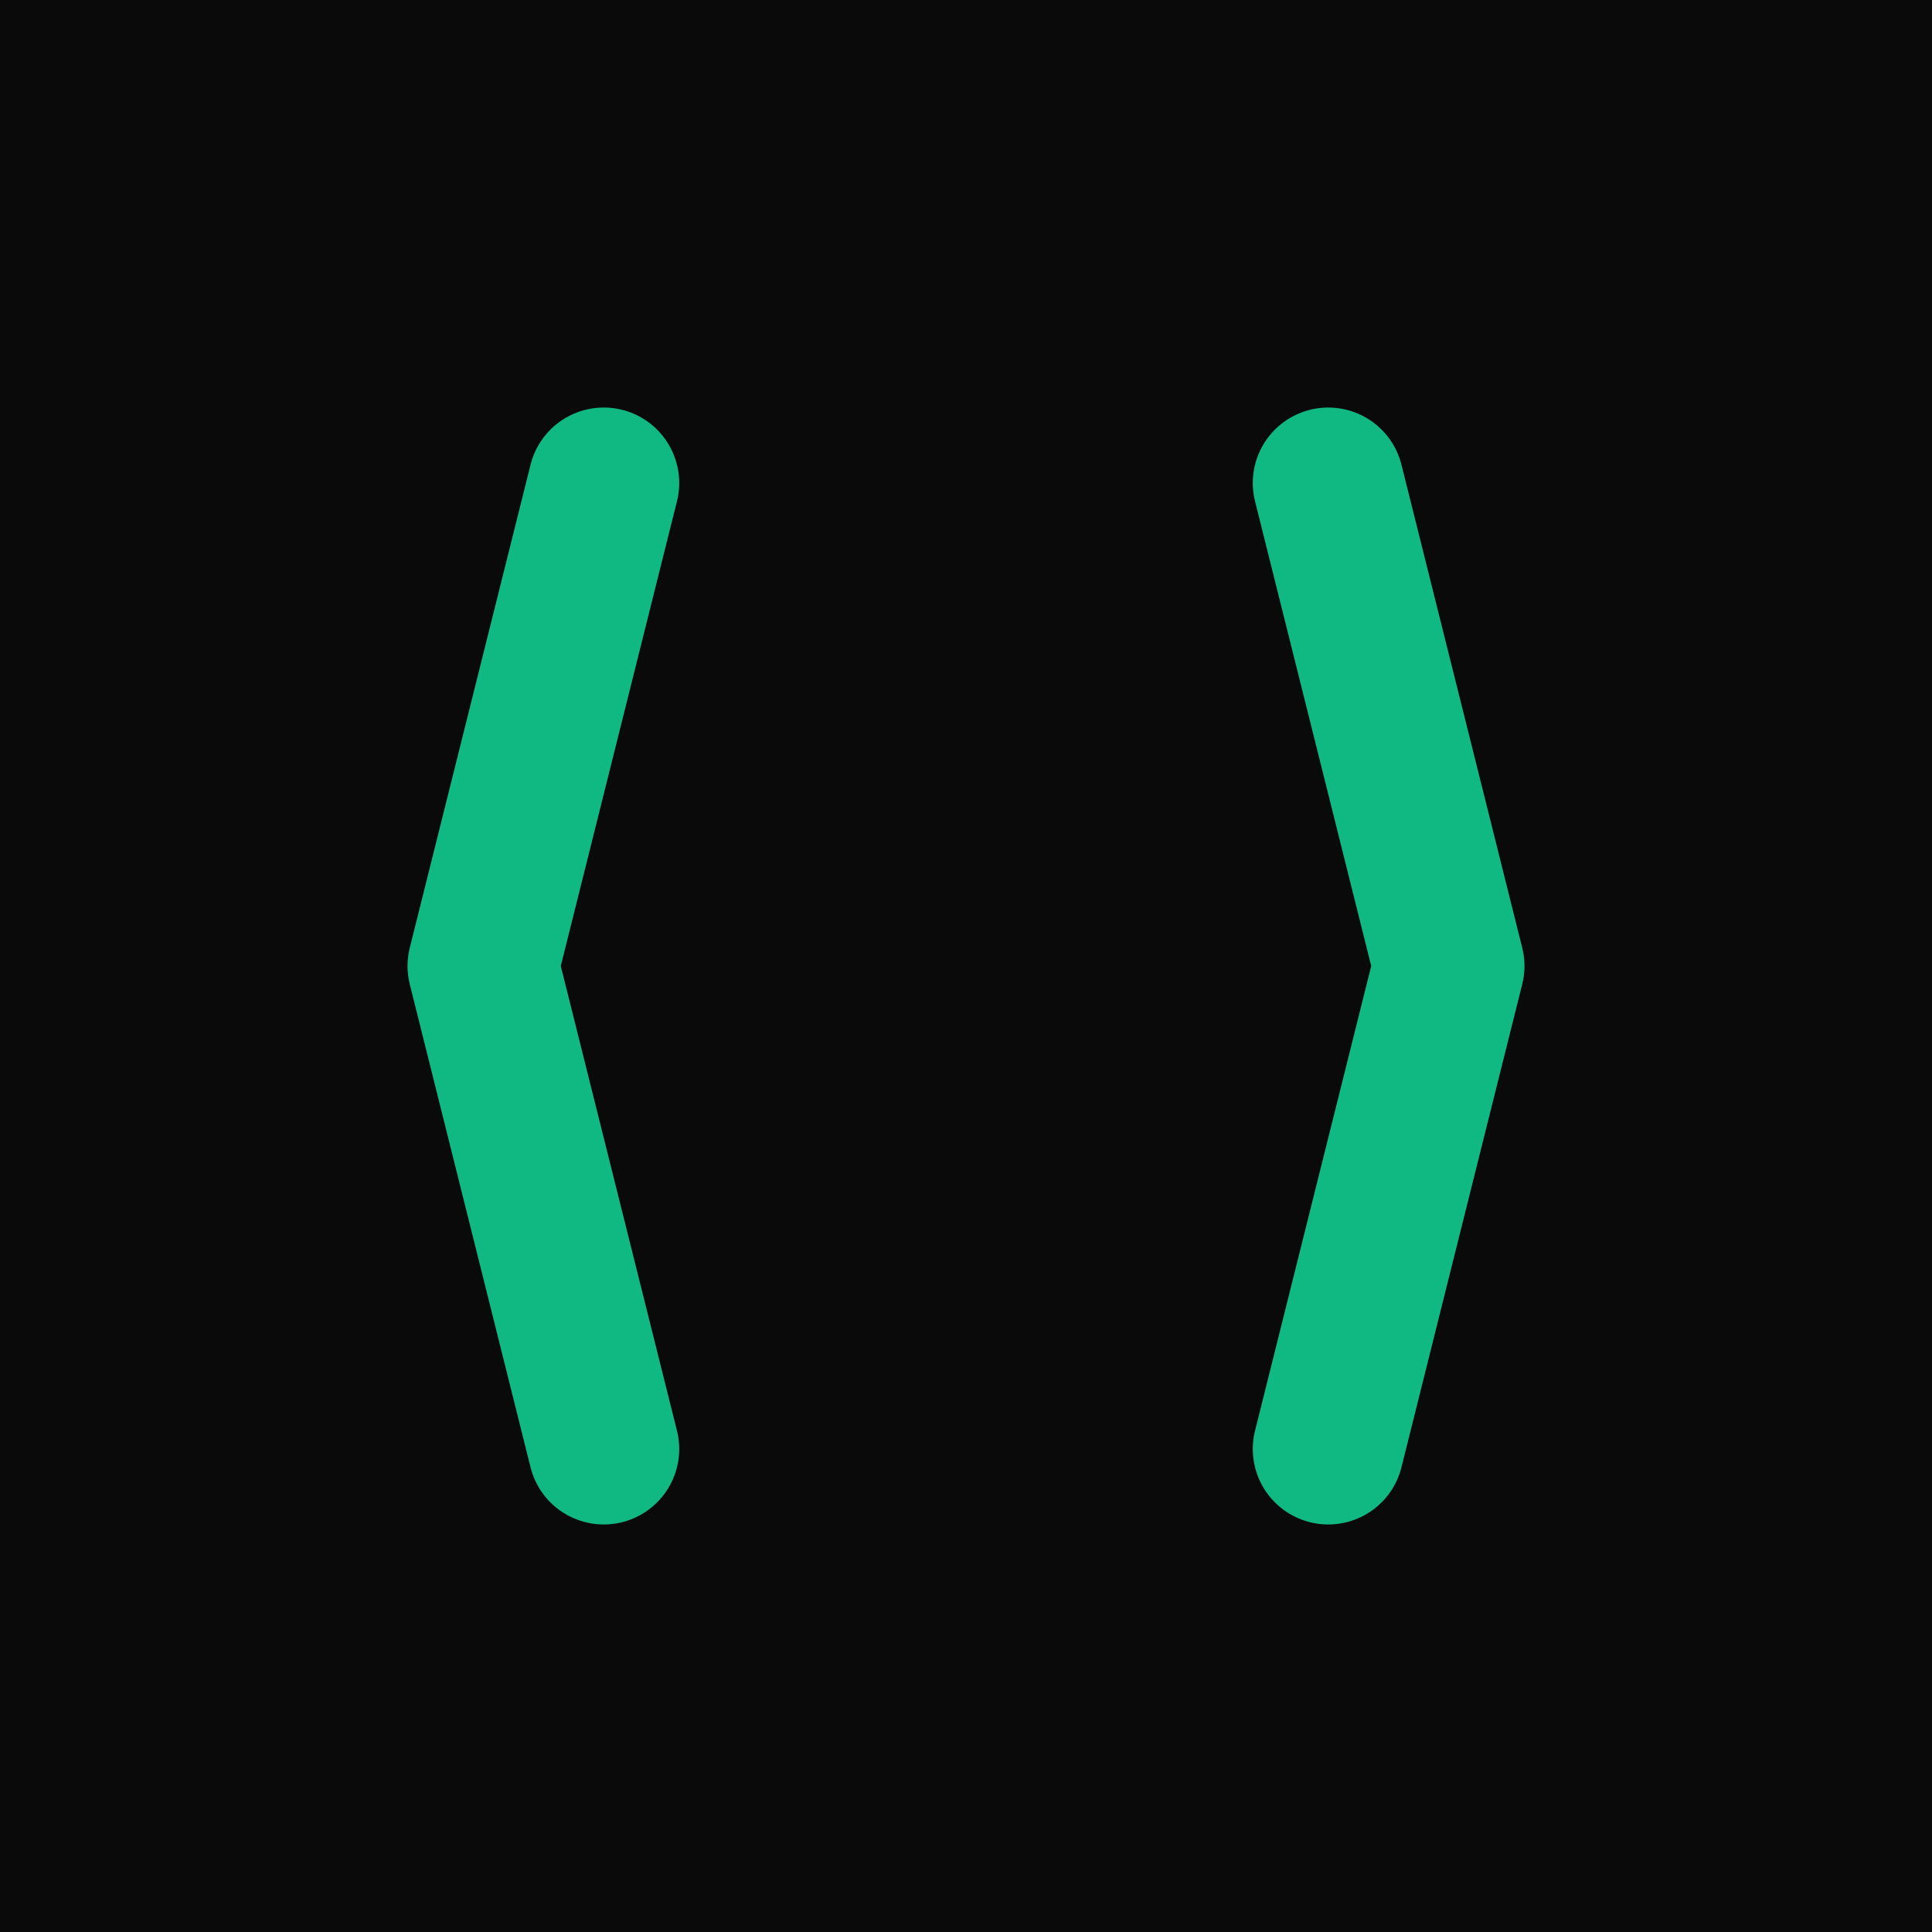
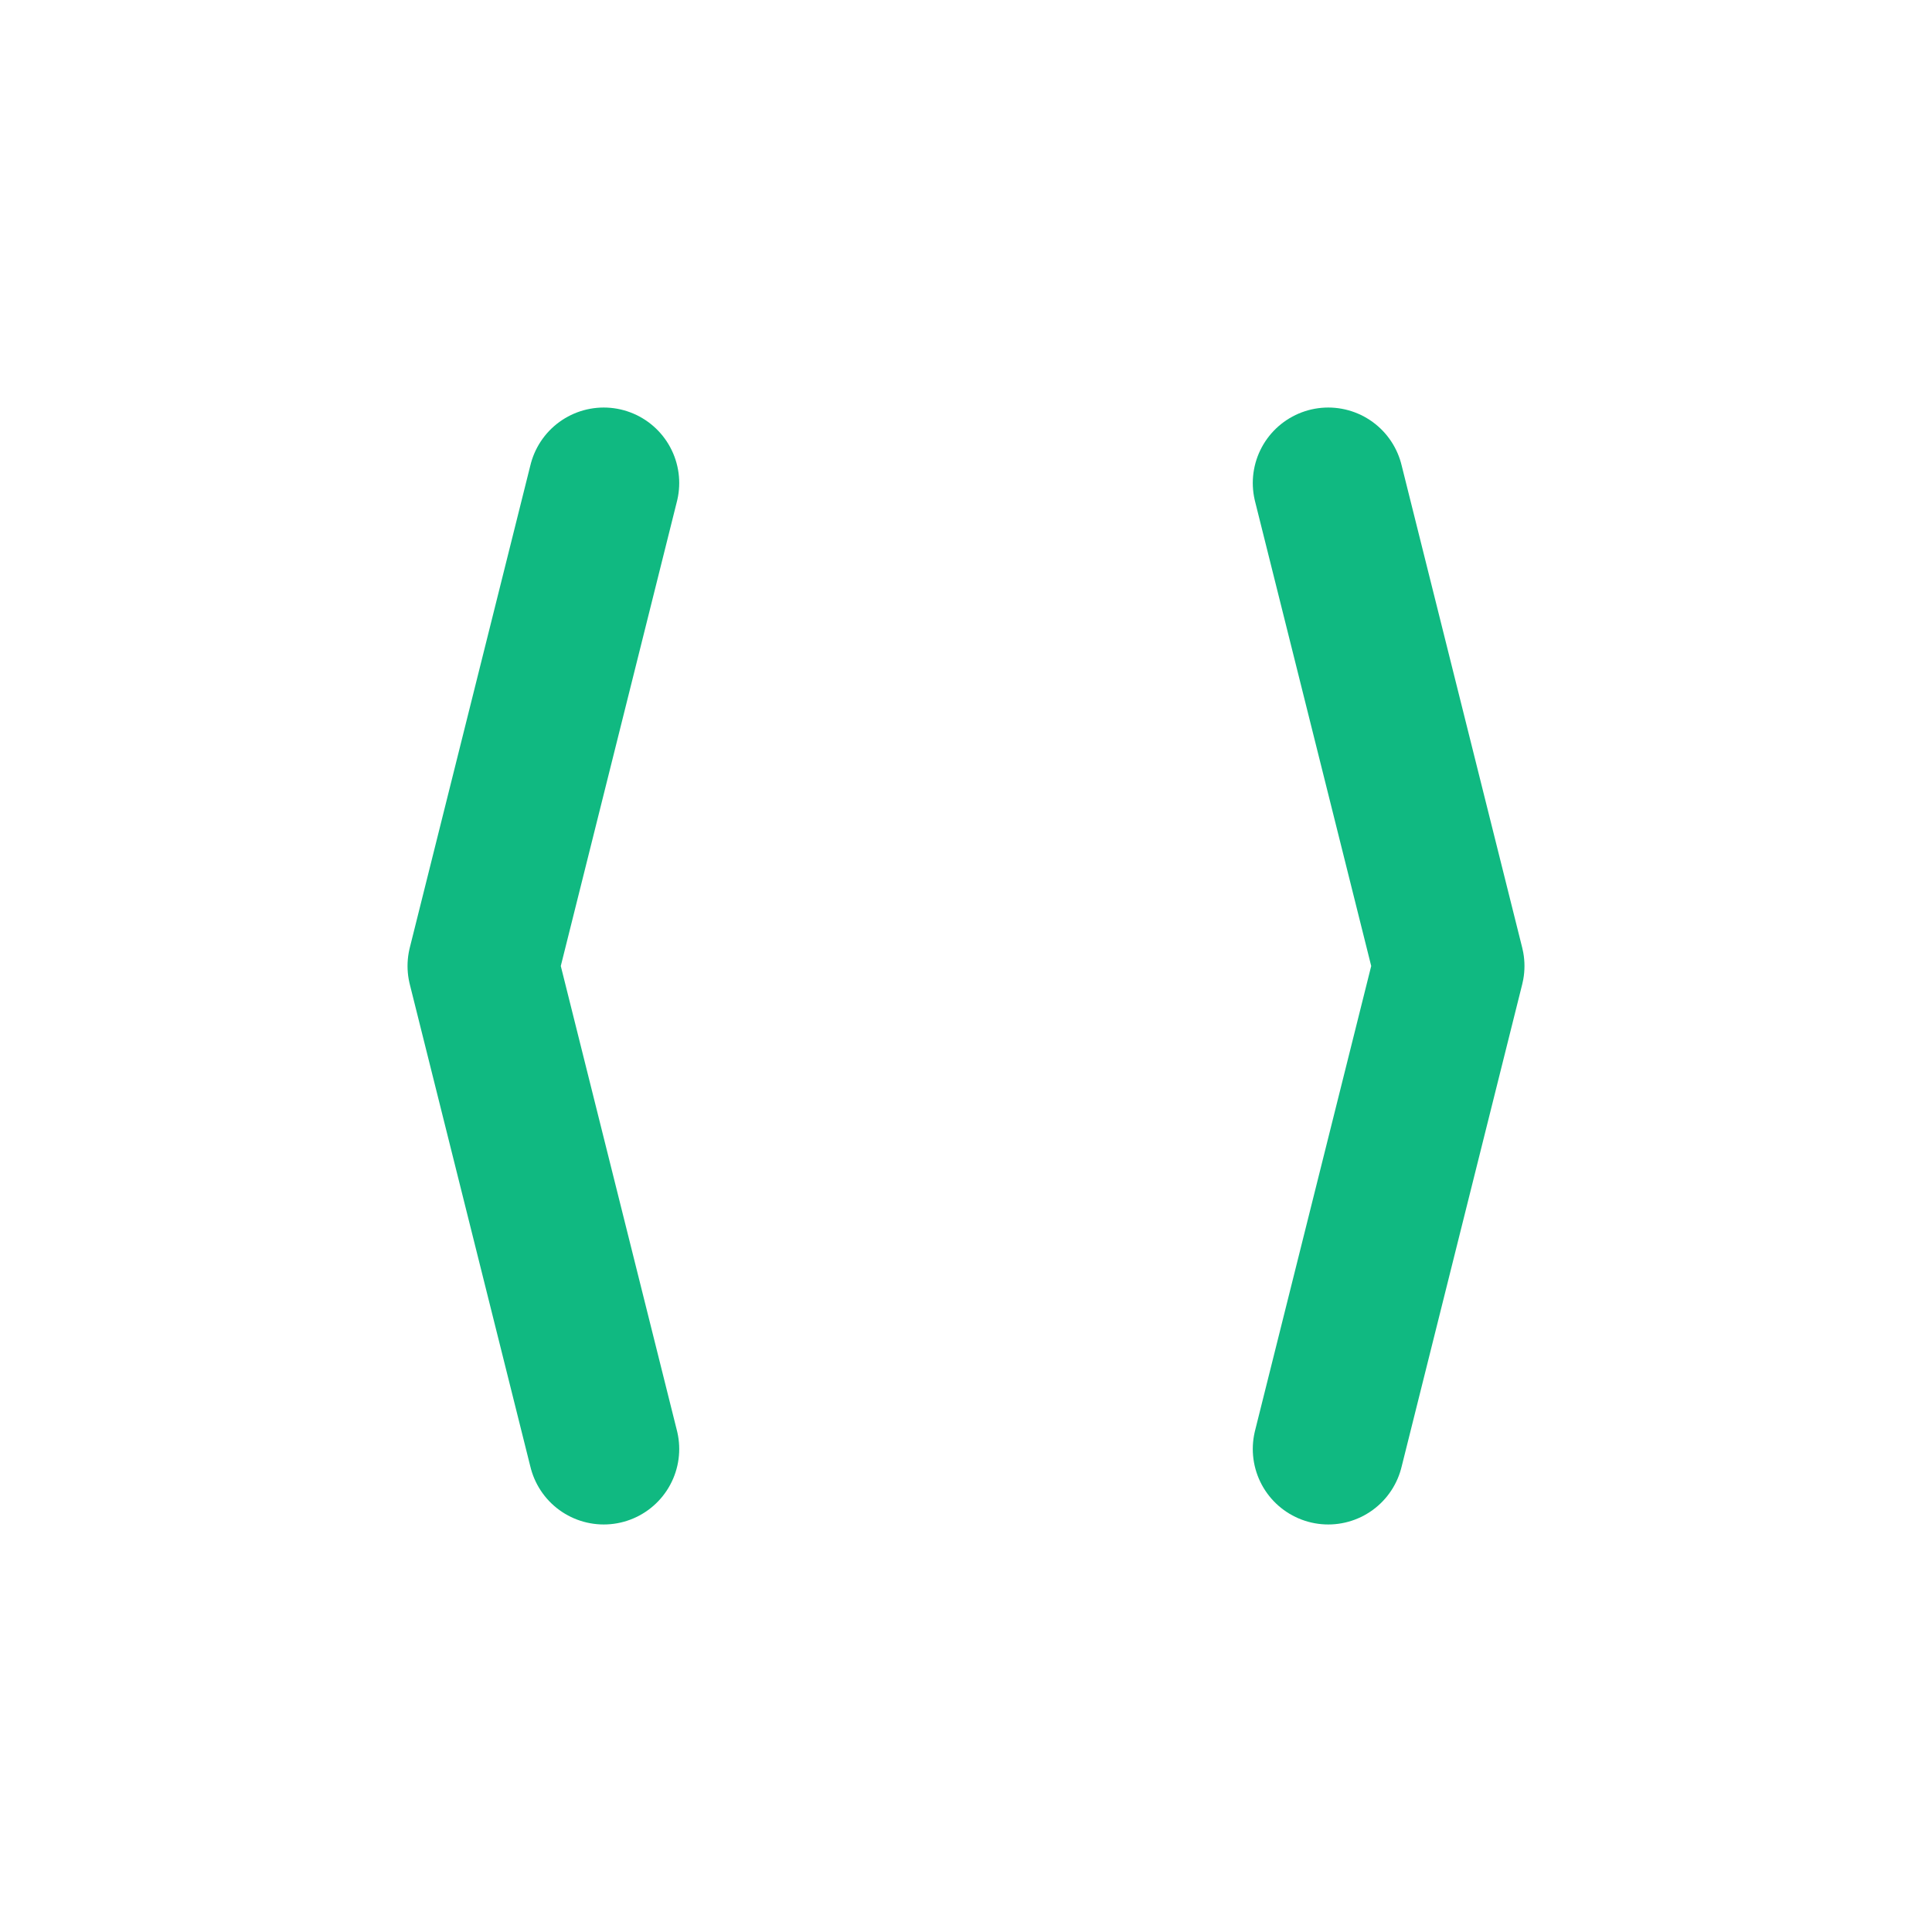
<svg xmlns="http://www.w3.org/2000/svg" viewBox="0 0 32 32" width="32" height="32">
-   <rect width="32" height="32" fill="#0a0a0a" />
  <g fill="none" stroke="#10b981" stroke-width="2.5" stroke-linecap="round" stroke-linejoin="round">
    <path d="M 10 8 L 8 16 L 10 24" />
    <path d="M 22 8 L 24 16 L 22 24" />
  </g>
</svg>
